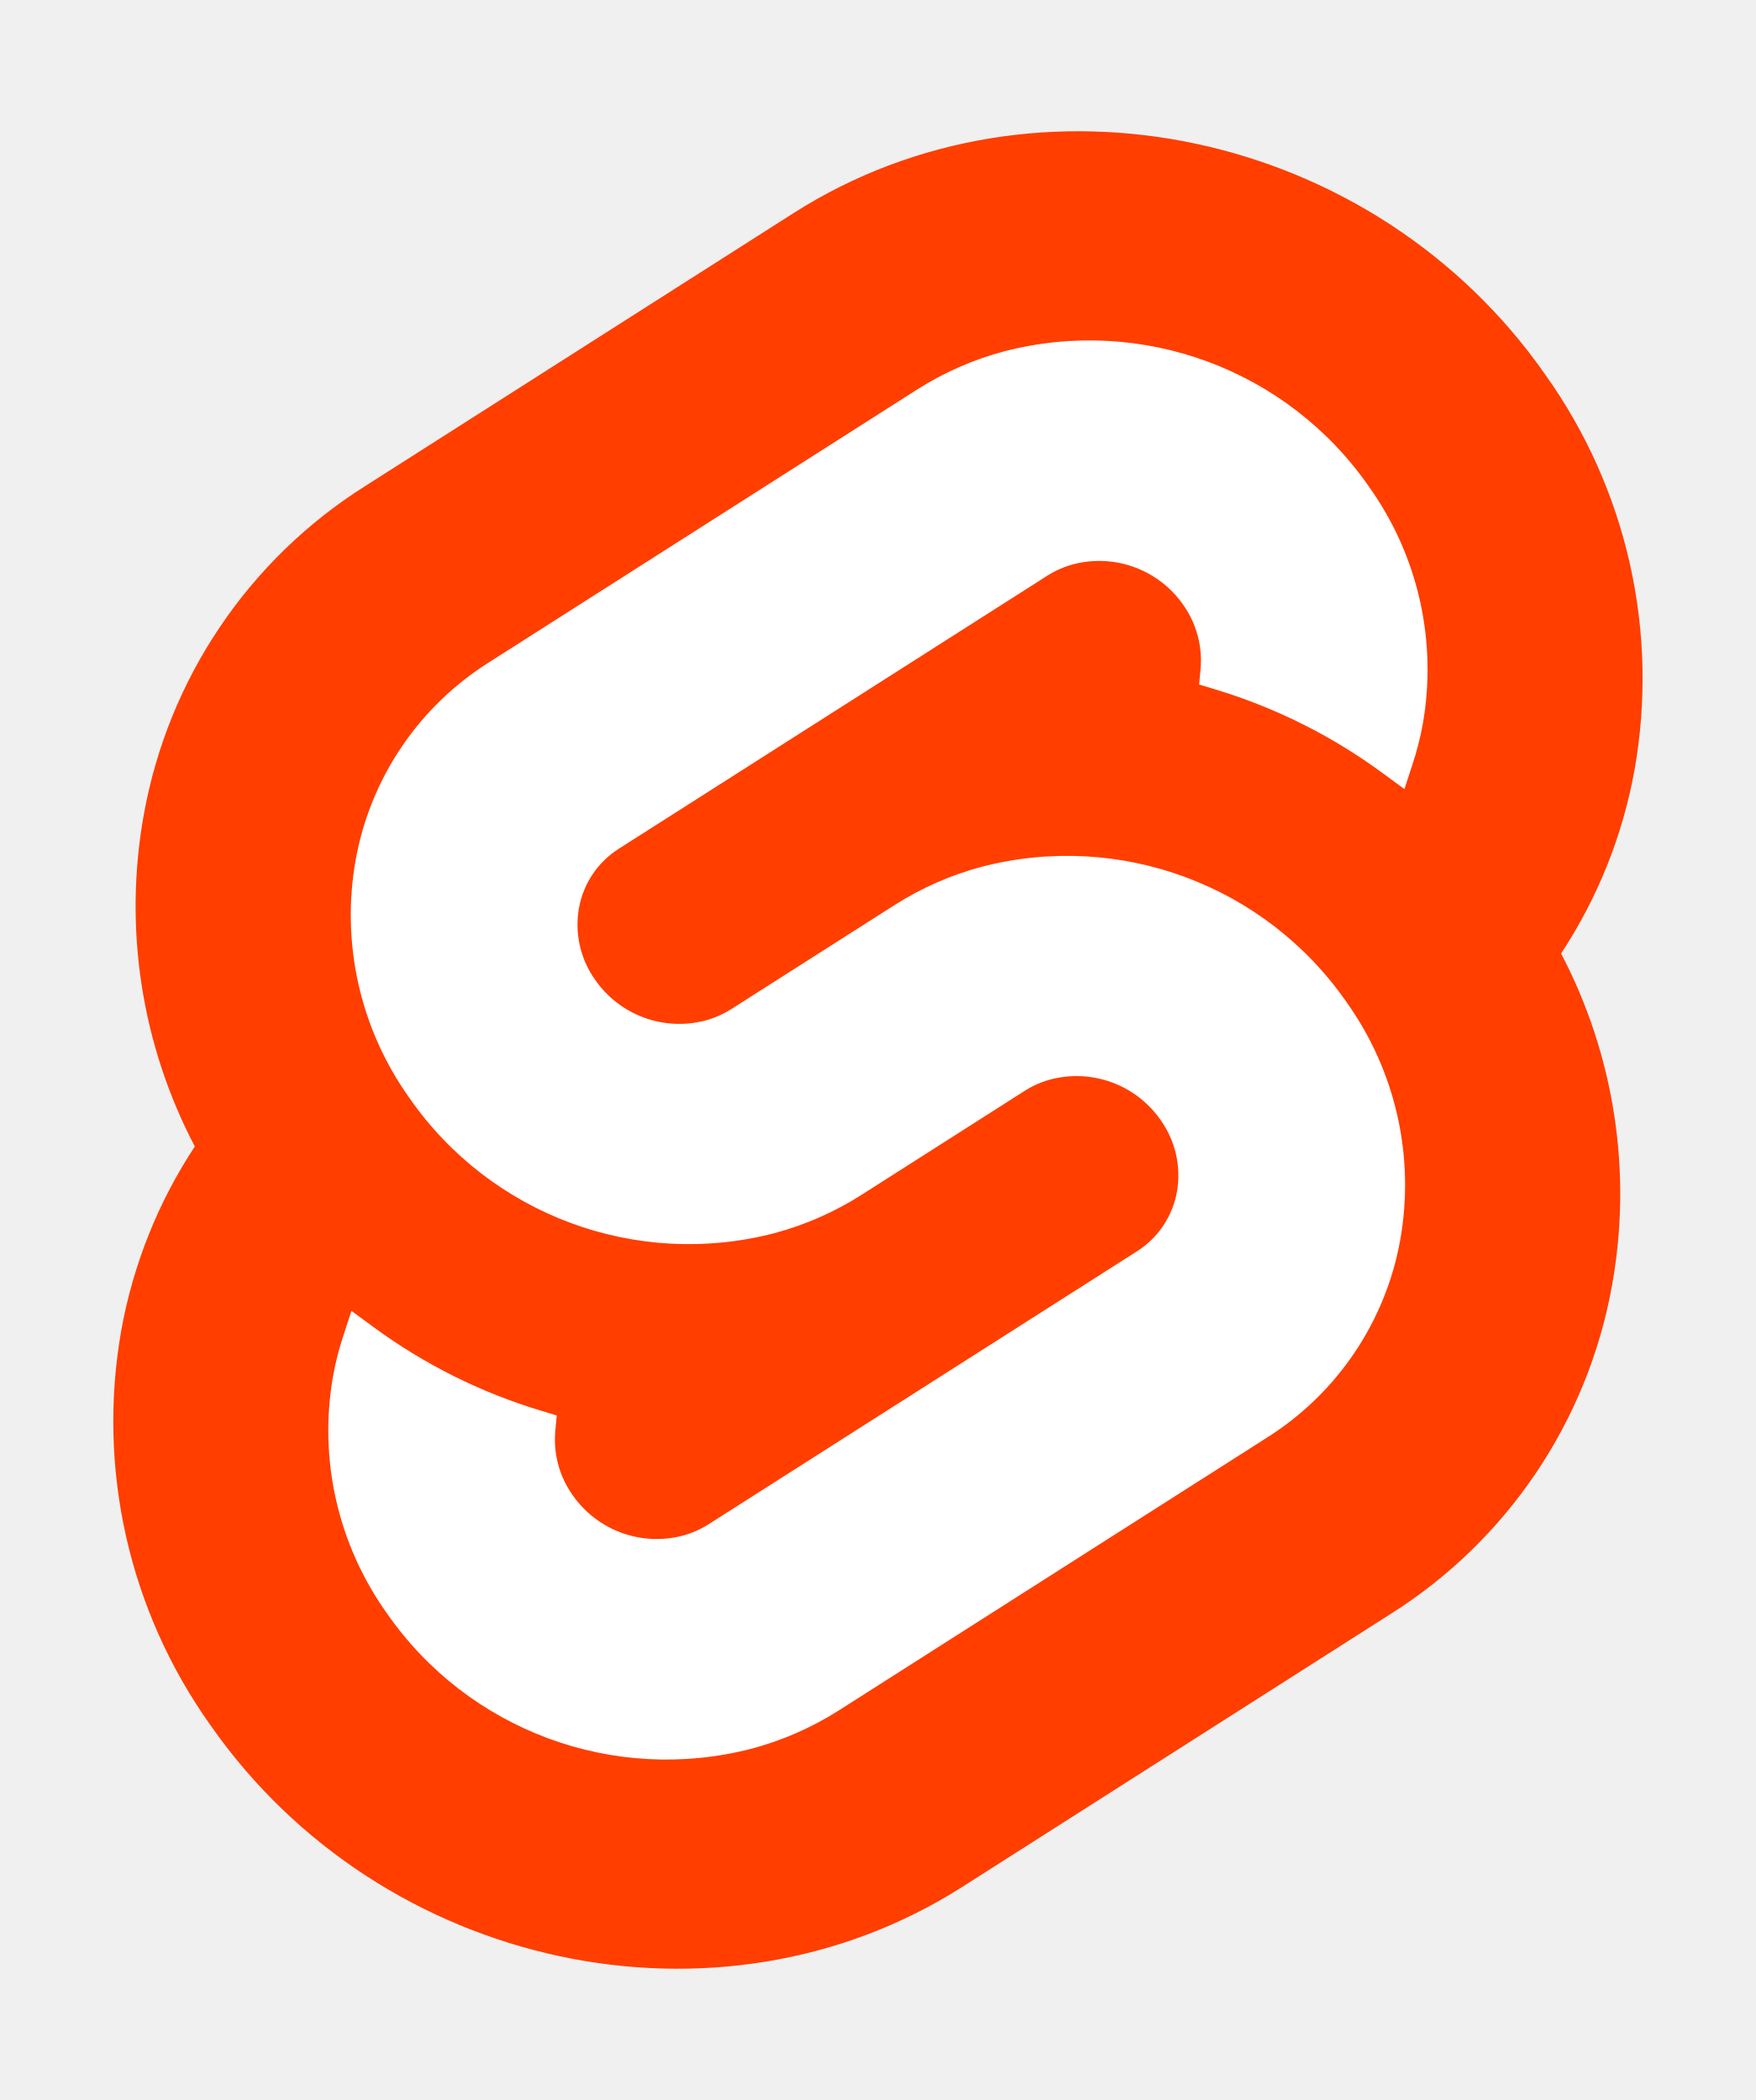
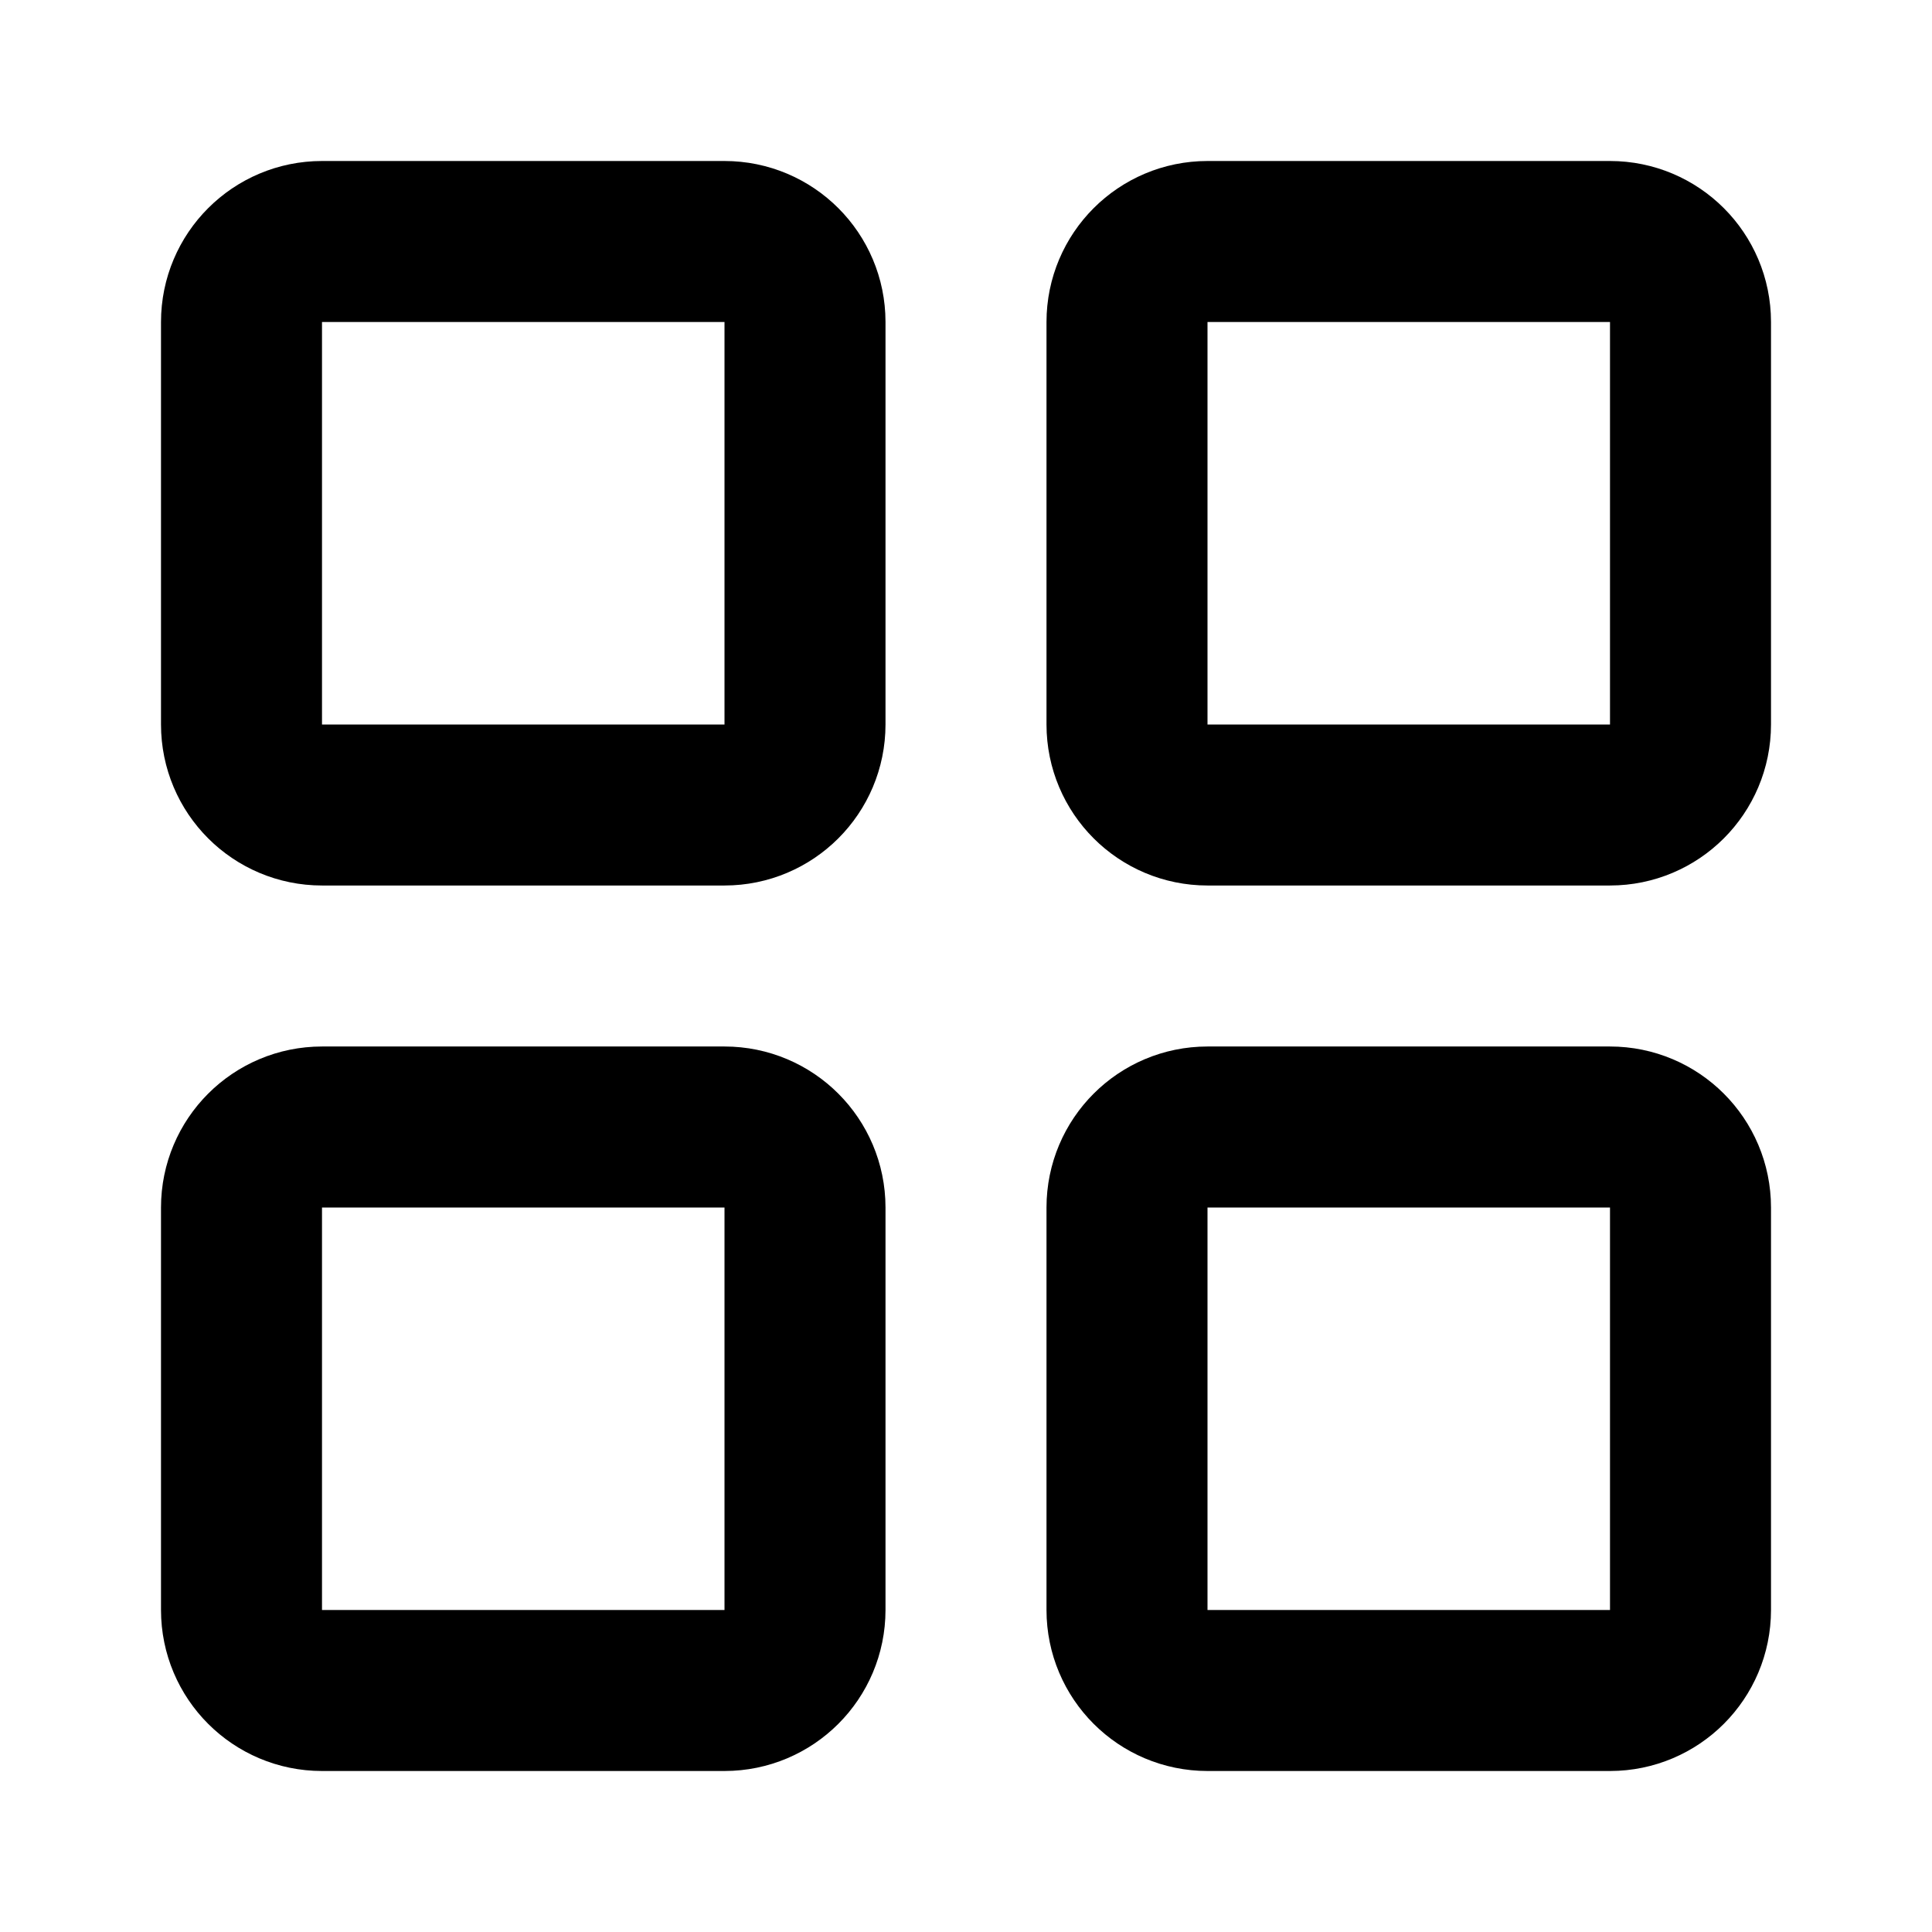
- <svg xmlns="http://www.w3.org/2000/svg" width="107" height="128" viewBox="0 0 107 128">
-   <path d="M94.157 22.819c-10.4-14.885-30.94-19.297-45.792-9.835L22.282 29.608A29.92 29.92 0 0 0 8.764 49.65a31.5 31.5 0 0 0 3.108 20.231 30 30 0 0 0-4.477 11.183 31.9 31.9 0 0 0 5.448 24.116c10.402 14.887 30.942 19.297 45.791 9.835l26.083-16.624A29.92 29.92 0 0 0 98.235 78.35a31.53 31.53 0 0 0-3.105-20.232 30 30 0 0 0 4.474-11.182 31.88 31.88 0 0 0-5.447-24.116" style="fill:#ff3e00" />
-   <path d="M45.817 106.582a20.72 20.72 0 0 1-22.237-8.243 19.17 19.17 0 0 1-3.277-14.503 18 18 0 0 1 .624-2.435l.49-1.498 1.337.981a33.6 33.6 0 0 0 10.203 5.098l.97.294-.09.968a5.85 5.85 0 0 0 1.052 3.878 6.24 6.24 0 0 0 6.695 2.485 5.8 5.8 0 0 0 1.603-.704L69.27 76.28a5.43 5.43 0 0 0 2.45-3.631 5.8 5.8 0 0 0-.987-4.371 6.24 6.24 0 0 0-6.698-2.487 5.7 5.7 0 0 0-1.6.704l-9.953 6.345a19 19 0 0 1-5.296 2.326 20.72 20.72 0 0 1-22.237-8.243 19.17 19.17 0 0 1-3.277-14.502 17.99 17.99 0 0 1 8.13-12.052l26.081-16.623a19 19 0 0 1 5.3-2.329 20.72 20.72 0 0 1 22.237 8.243 19.17 19.17 0 0 1 3.277 14.503 18 18 0 0 1-.624 2.435l-.49 1.498-1.337-.98a33.6 33.6 0 0 0-10.203-5.1l-.97-.294.09-.968a5.86 5.86 0 0 0-1.052-3.878 6.24 6.24 0 0 0-6.696-2.485 5.8 5.8 0 0 0-1.602.704L37.73 51.72a5.42 5.42 0 0 0-2.449 3.63 5.79 5.79 0 0 0 .986 4.372 6.24 6.24 0 0 0 6.698 2.486 5.8 5.8 0 0 0 1.602-.704l9.952-6.342a19 19 0 0 1 5.295-2.328 20.72 20.72 0 0 1 22.237 8.242 19.17 19.17 0 0 1 3.277 14.503 18 18 0 0 1-8.13 12.053l-26.081 16.622a19 19 0 0 1-5.3 2.328" style="fill:#fff" />
+ <svg xmlns="http://www.w3.org/2000/svg" width="24" height="24" viewBox="0 0 24 24" fill="none" stroke="#000000" stroke-width="2" stroke-linecap="round" stroke-linejoin="round">
+   <rect width="24" height="24" fill="#ffffff" stroke="none" />
+   <rect width="7" height="7" x="3" y="3" rx="1" />
+   <rect width="7" height="7" x="14" y="3" rx="1" />
+   <rect width="7" height="7" x="3" y="14" rx="1" />
+   <rect width="7" height="7" x="14" y="14" rx="1" />
</svg>
